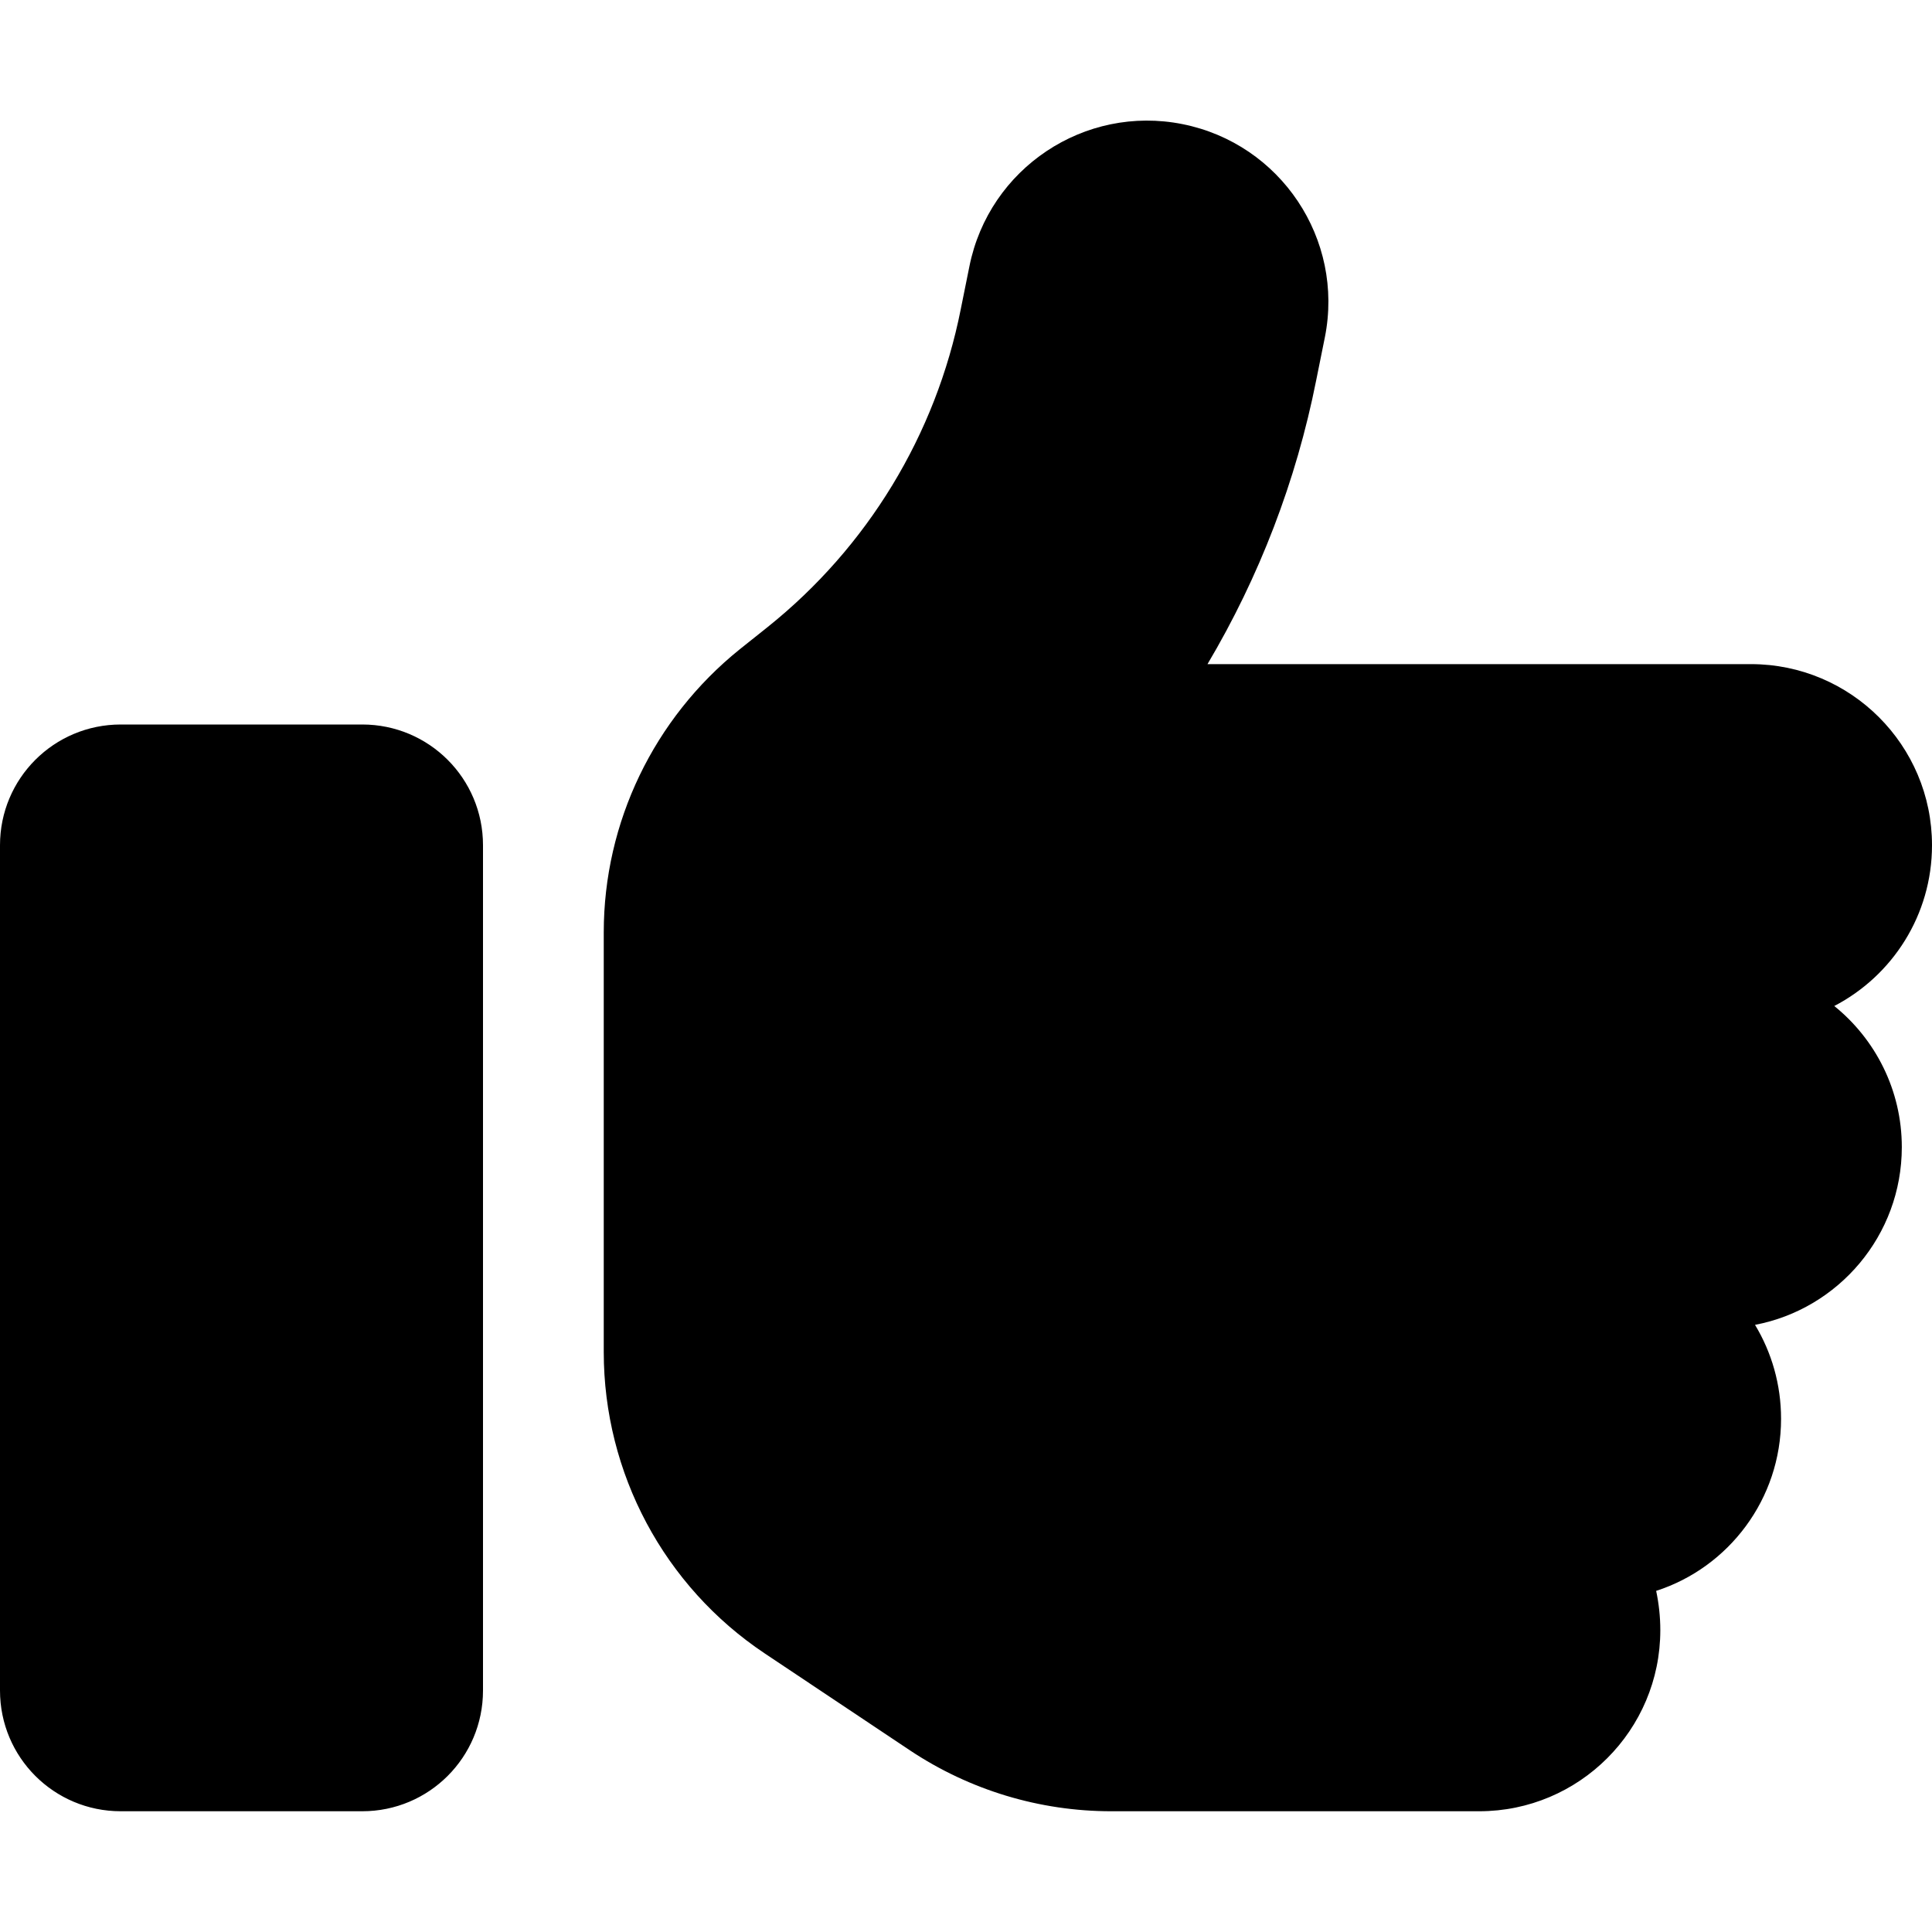
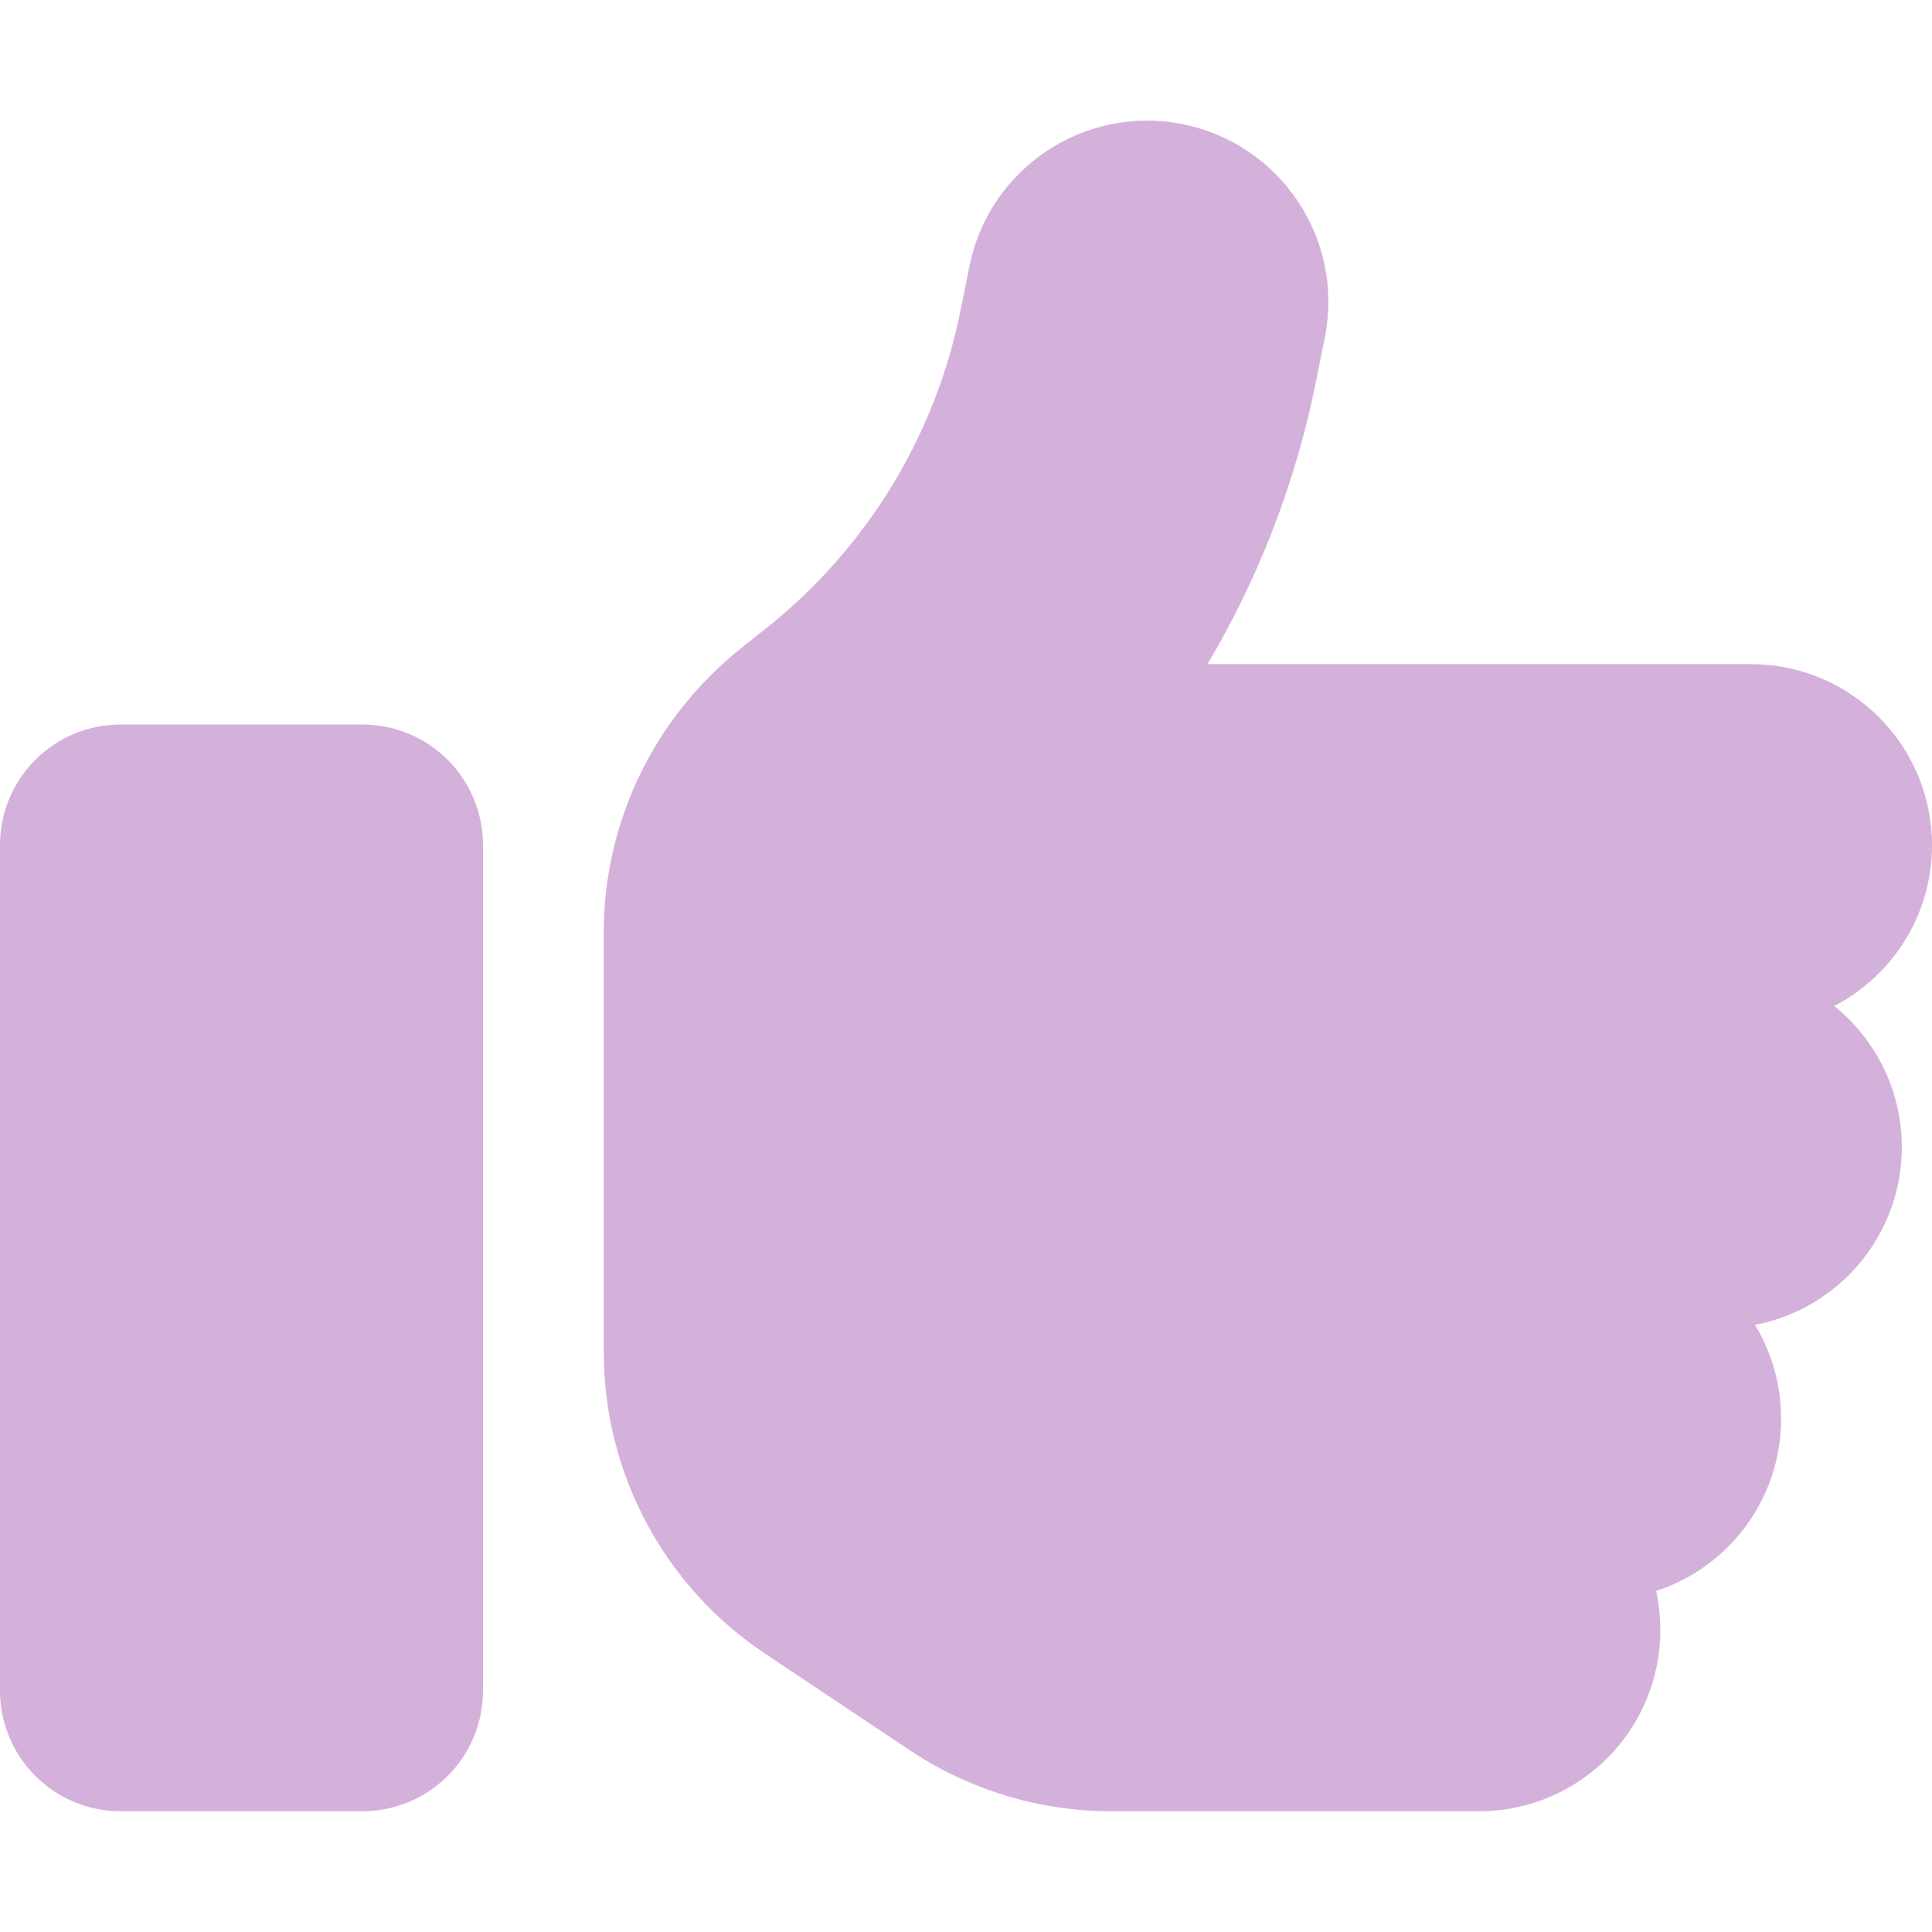
<svg xmlns="http://www.w3.org/2000/svg" viewBox="0 0 512 512">
-   <path d="M313.4 32.9c26 5.2 42.9 30.5 37.7 56.5l-2.3 11.4c-5.3 26.7-15.1 52.1-28.8 75.2H464c26.5 0 48 21.5 48 48c0 18.5-10.5 34.6-25.9 42.6C497 275.4 504 288.9 504 304c0 23.4-16.8 42.9-38.9 47.1c4.4 7.3 6.9 15.8 6.9 24.9c0 21.3-13.9 39.4-33.1 45.6c.7 3.3 1.1 6.8 1.1 10.4c0 26.5-21.5 48-48 48H294.5c-19 0-37.5-5.6-53.3-16.1l-38.5-25.7C176 420.4 160 390.4 160 358.3V320 272 247.1c0-29.2 13.3-56.7 36-75l7.4-5.9c26.5-21.2 44.6-51 51.2-84.2l2.3-11.4c5.2-26 30.5-42.9 56.5-37.7zM32 192H96c17.7 0 32 14.3 32 32V448c0 17.7-14.3 32-32 32H32c-17.7 0-32-14.3-32-32V224c0-17.7 14.3-32 32-32z" />
+   <path d="M313.4 32.9c26 5.2 42.9 30.5 37.7 56.5l-2.3 11.4c-5.3 26.7-15.1 52.1-28.8 75.2H464c26.5 0 48 21.5 48 48c0 18.5-10.5 34.6-25.9 42.6C497 275.4 504 288.9 504 304c0 23.4-16.8 42.9-38.9 47.1c4.4 7.3 6.9 15.8 6.9 24.9c0 21.3-13.9 39.4-33.1 45.6c.7 3.3 1.1 6.8 1.1 10.4c0 26.5-21.5 48-48 48H294.5c-19 0-37.5-5.6-53.3-16.1l-38.5-25.7C176 420.4 160 390.4 160 358.3V320 272 247.1c0-29.2 13.3-56.7 36-75l7.4-5.9c26.5-21.2 44.6-51 51.2-84.2l2.3-11.4c5.2-26 30.5-42.9 56.5-37.7zM32 192H96c17.7 0 32 14.3 32 32V448c0 17.7-14.3 32-32 32H32c-17.7 0-32-14.3-32-32V224c0-17.7 14.3-32 32-32z" fill="#d4b1da" />
</svg>
